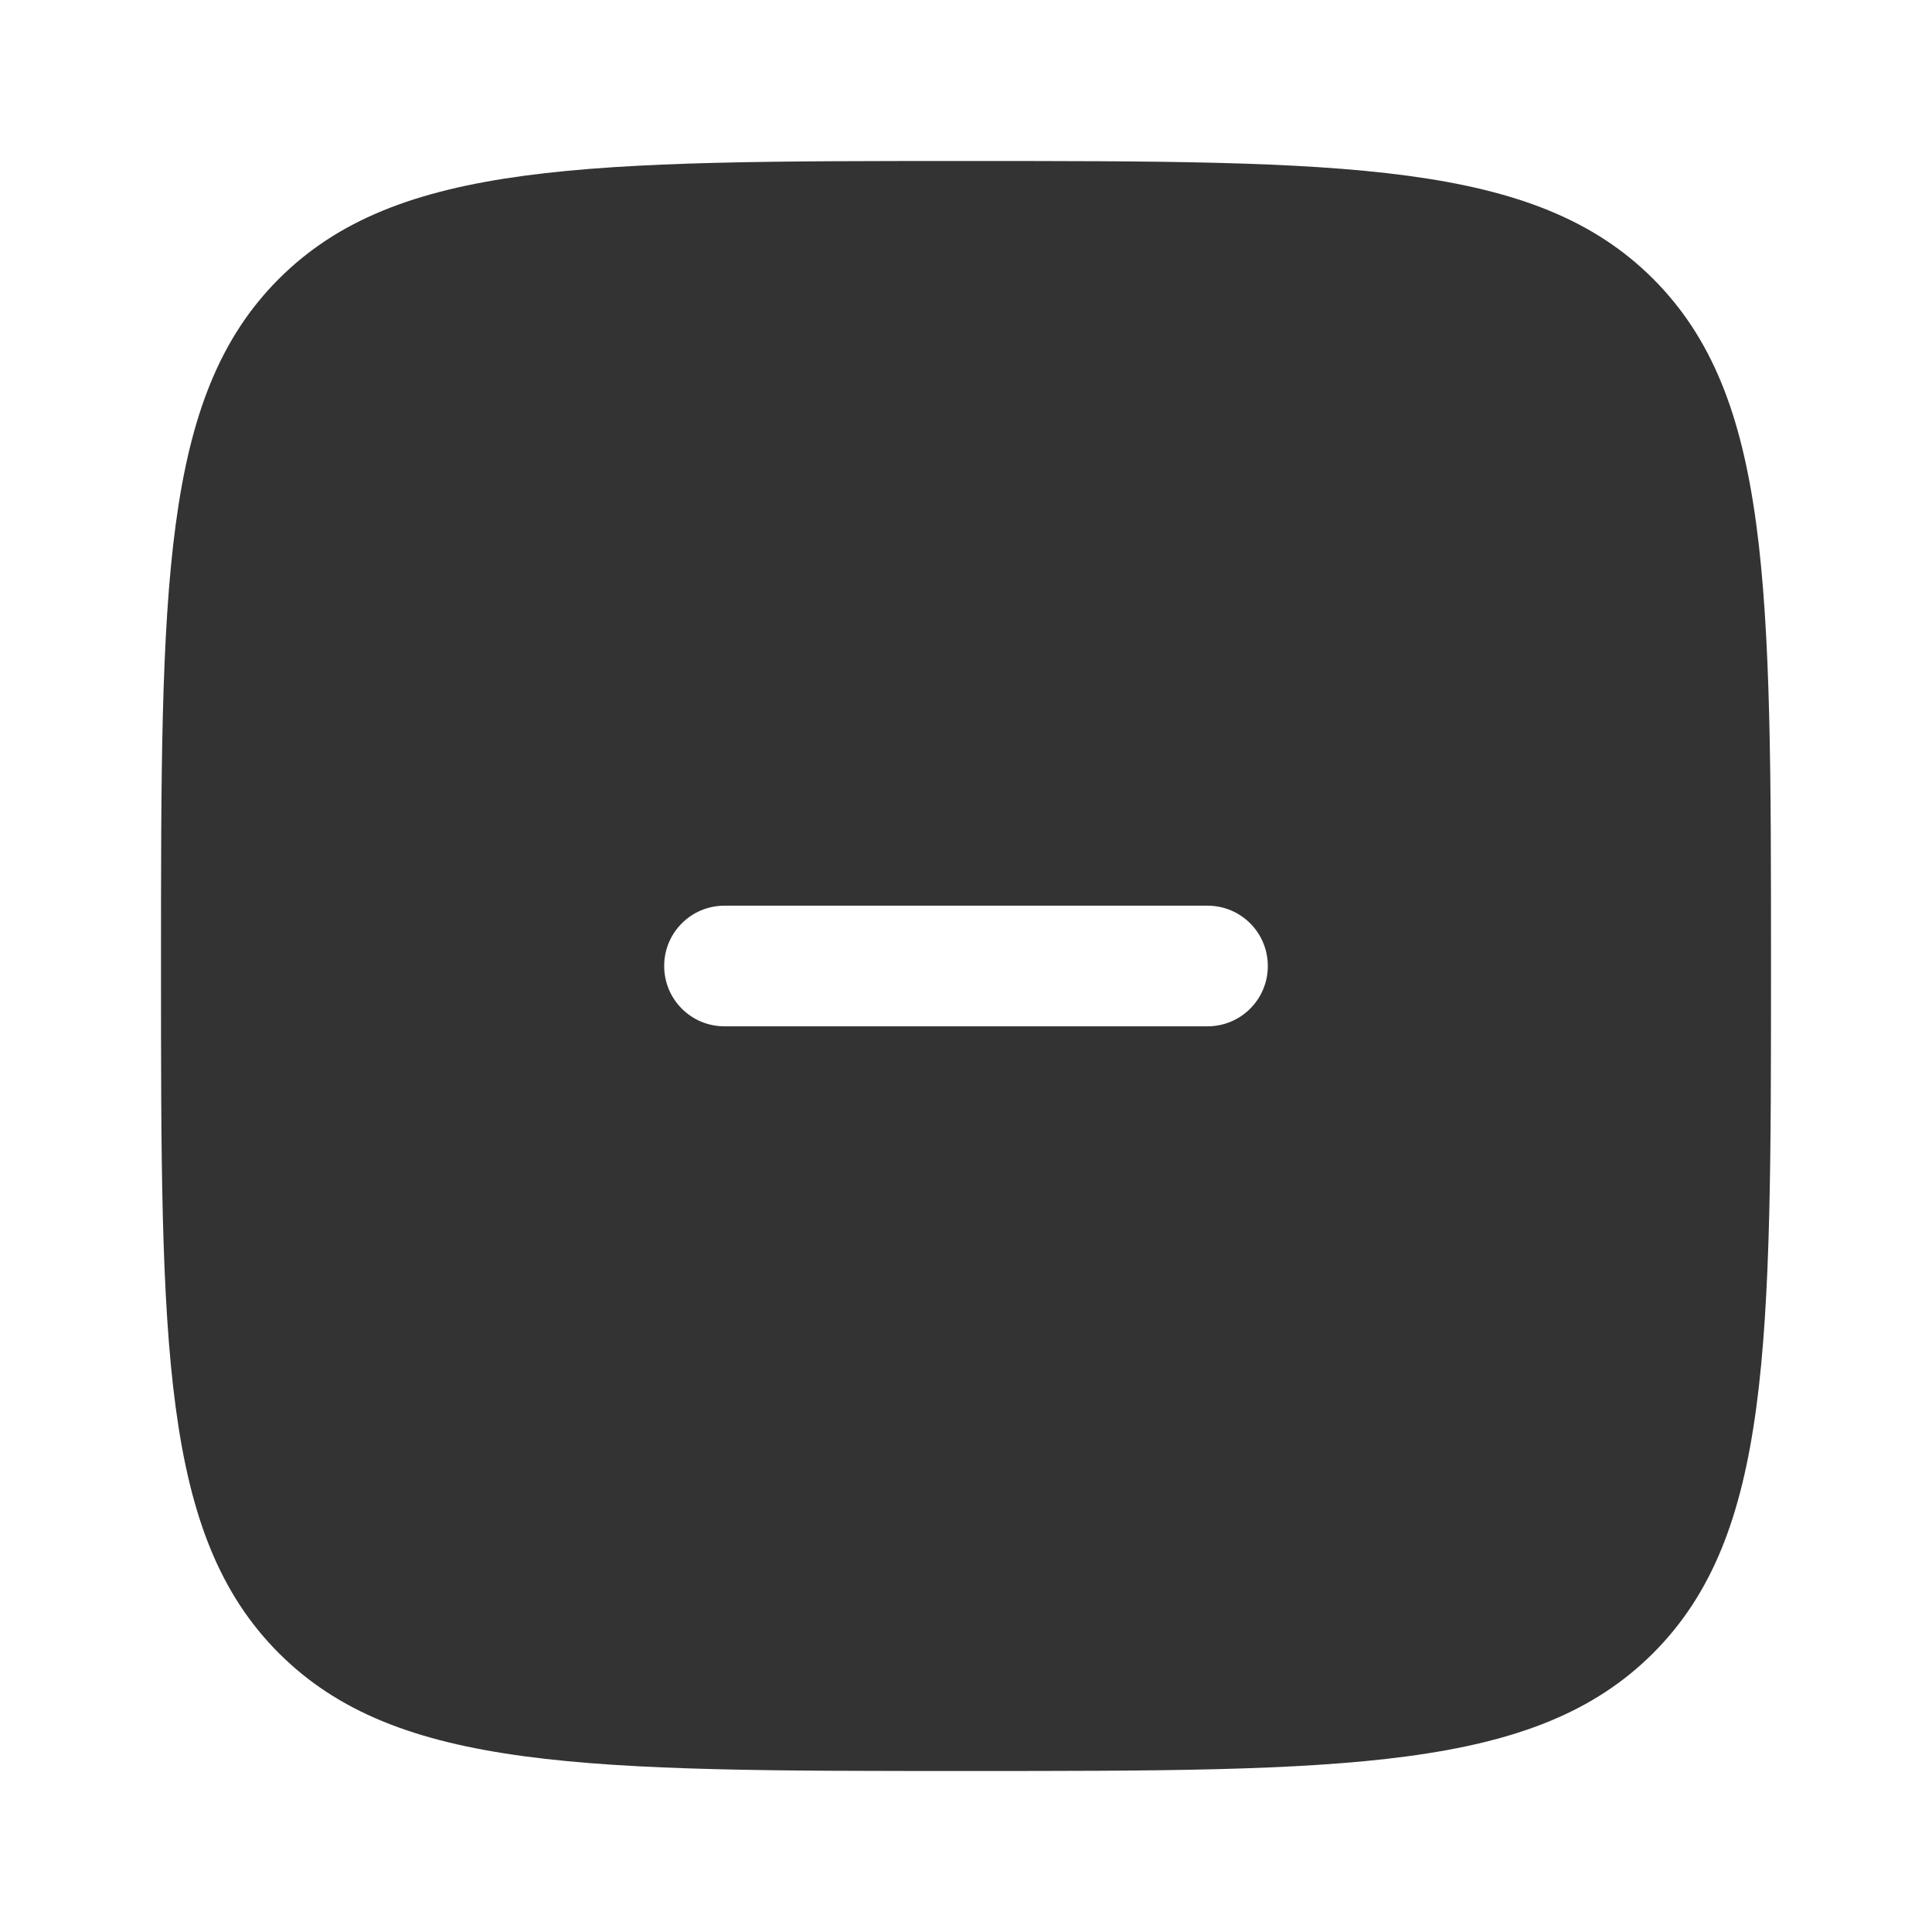
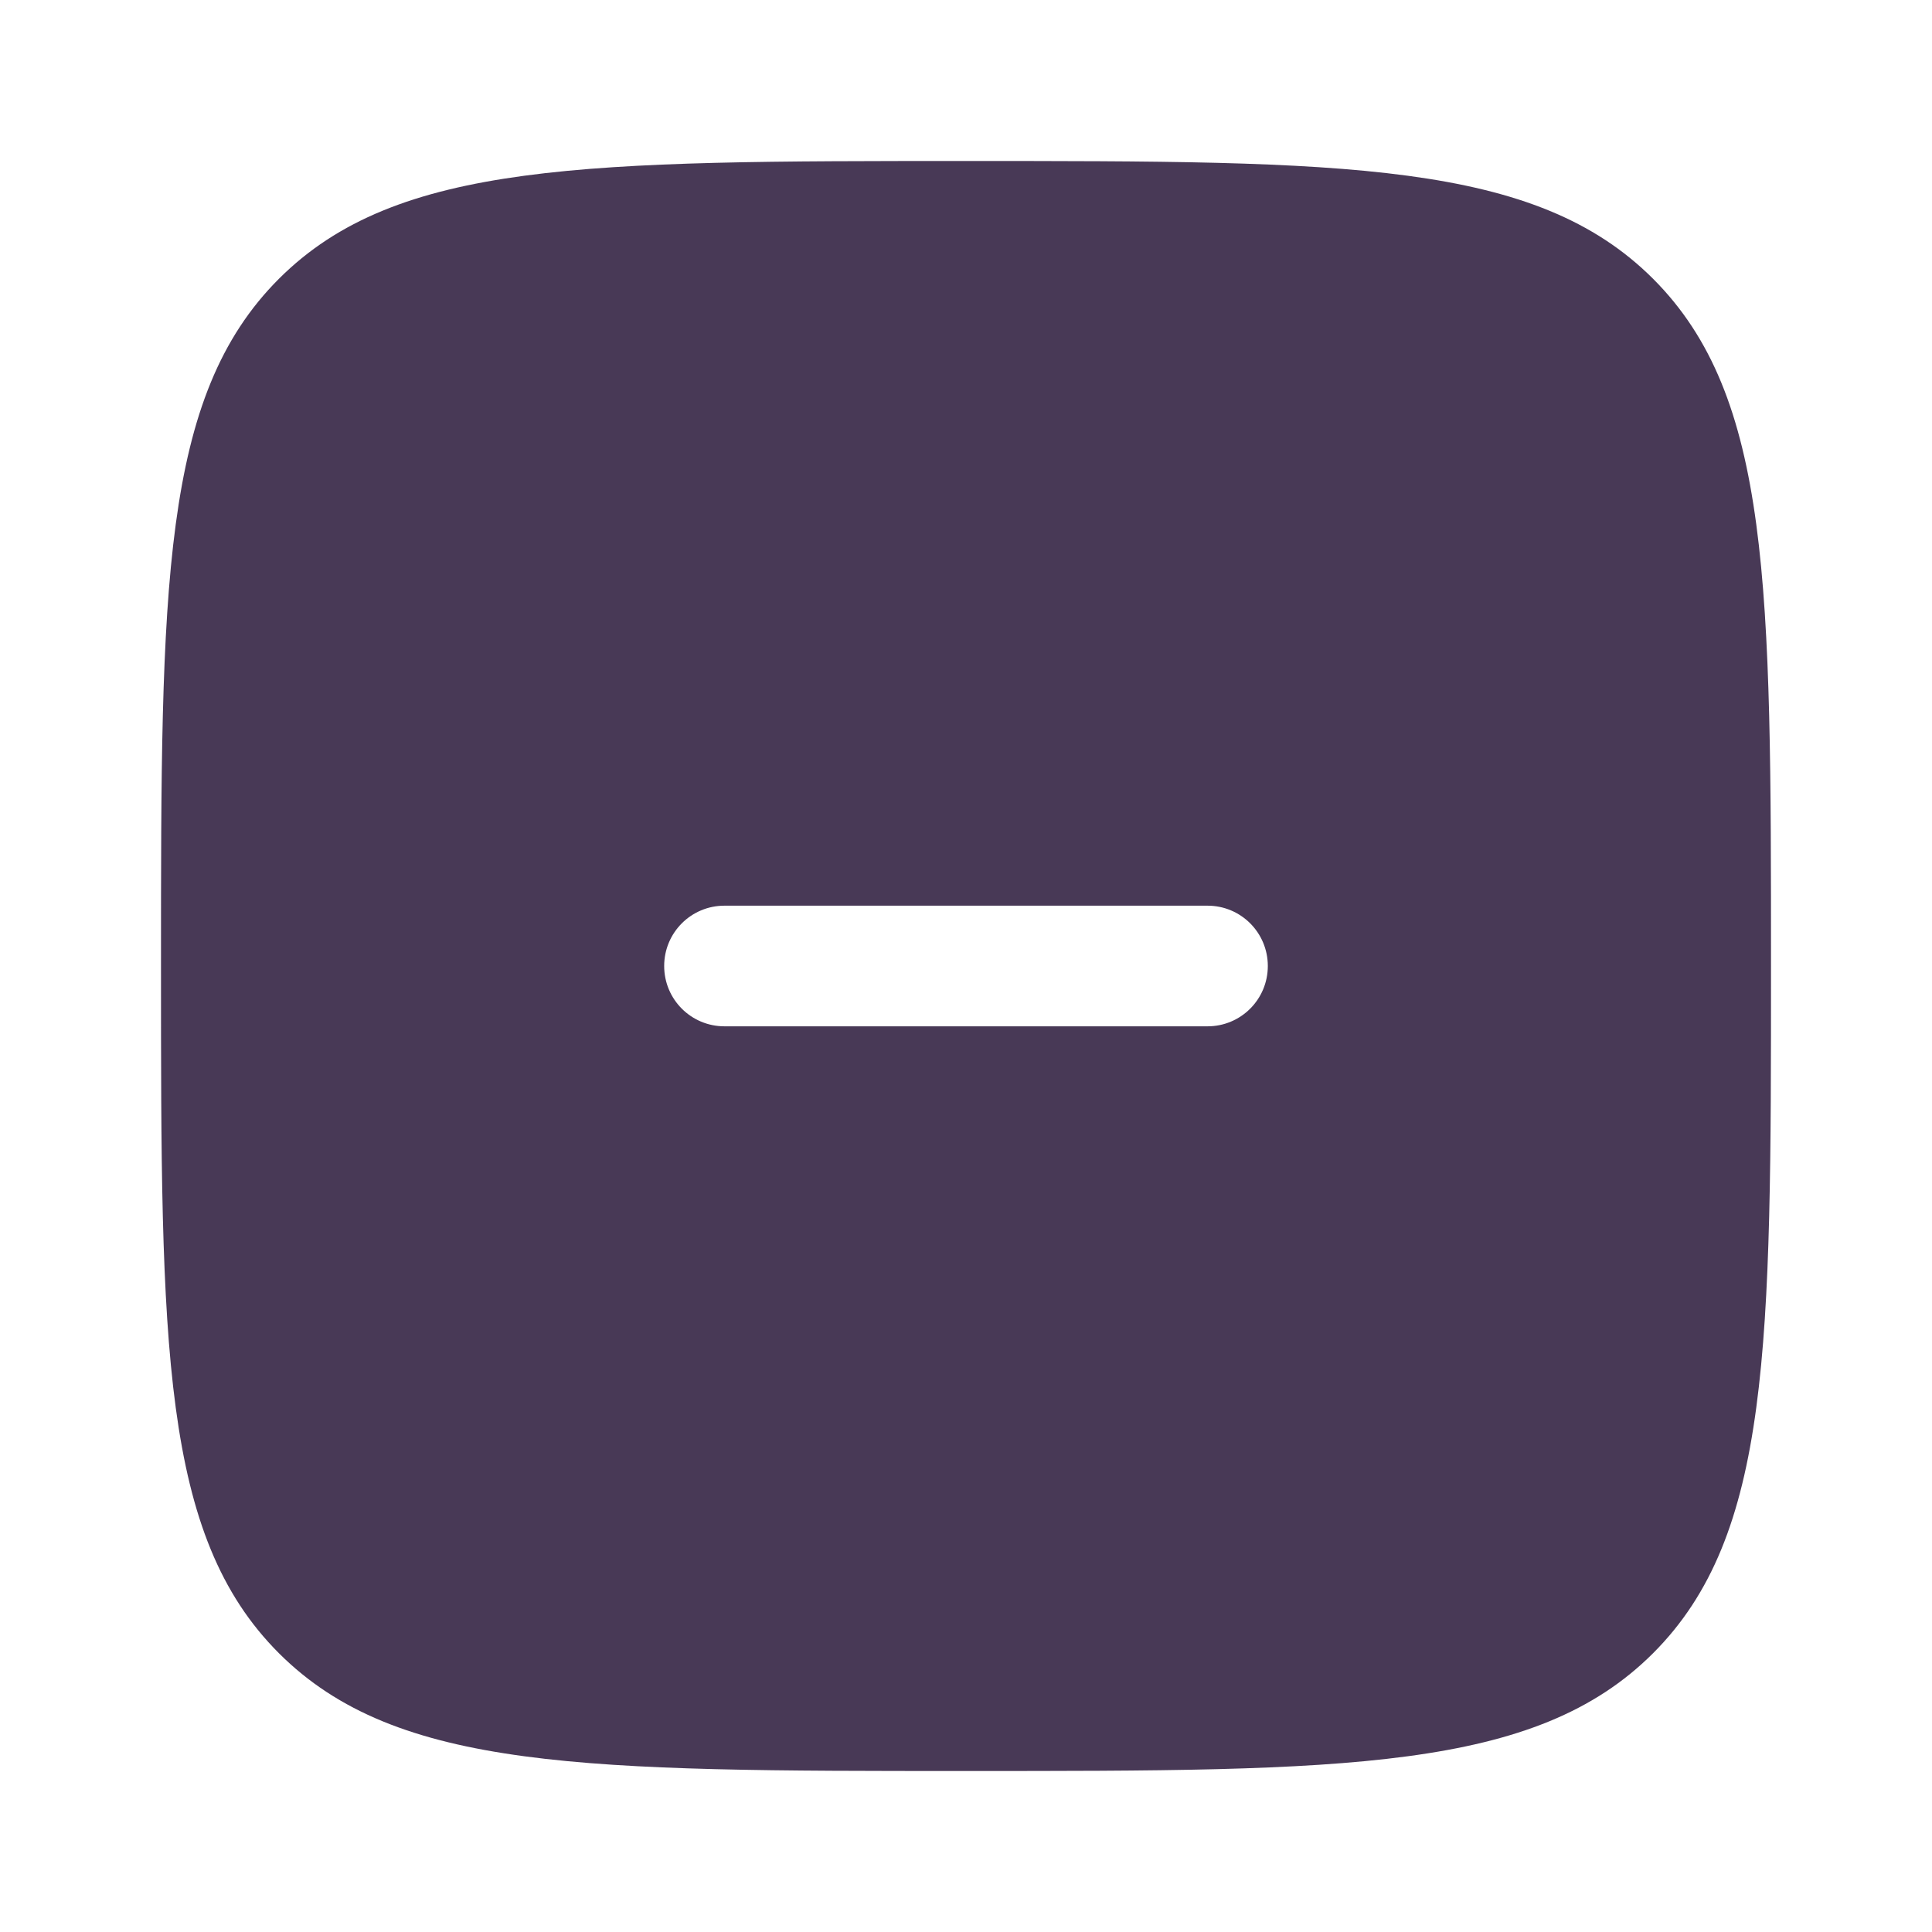
<svg xmlns="http://www.w3.org/2000/svg" width="18" height="18" viewBox="0 0 18 18" fill="none">
-   <path fill-rule="evenodd" clip-rule="evenodd" d="M9 16.5C5.464 16.5 3.697 16.5 2.598 15.402C1.5 14.303 1.5 12.536 1.5 9C1.5 5.464 1.5 3.697 2.598 2.598C3.697 1.5 5.464 1.5 9 1.5C12.536 1.5 14.303 1.5 15.402 2.598C16.5 3.697 16.5 5.464 16.5 9C16.5 12.536 16.5 14.303 15.402 15.402C14.303 16.5 12.536 16.5 9 16.5ZM11.812 9C11.812 9.311 11.561 9.562 11.25 9.562H6.75C6.439 9.562 6.188 9.311 6.188 9C6.188 8.689 6.439 8.438 6.75 8.438H11.25C11.561 8.438 11.812 8.689 11.812 9Z" fill="black" fill-opacity="0.8" />
+   <path fill-rule="evenodd" clip-rule="evenodd" d="M9 16.5C5.464 16.5 3.697 16.5 2.598 15.402C1.5 14.303 1.5 12.536 1.5 9C1.5 5.464 1.5 3.697 2.598 2.598C3.697 1.5 5.464 1.5 9 1.5C12.536 1.5 14.303 1.5 15.402 2.598C16.5 3.697 16.5 5.464 16.5 9C16.5 12.536 16.5 14.303 15.402 15.402C14.303 16.5 12.536 16.5 9 16.5ZM11.812 9C11.812 9.311 11.561 9.562 11.25 9.562H6.75C6.439 9.562 6.188 9.311 6.188 9C6.188 8.689 6.439 8.438 6.75 8.438H11.25C11.561 8.438 11.812 8.689 11.812 9Z" fill="#483956" />
</svg>
